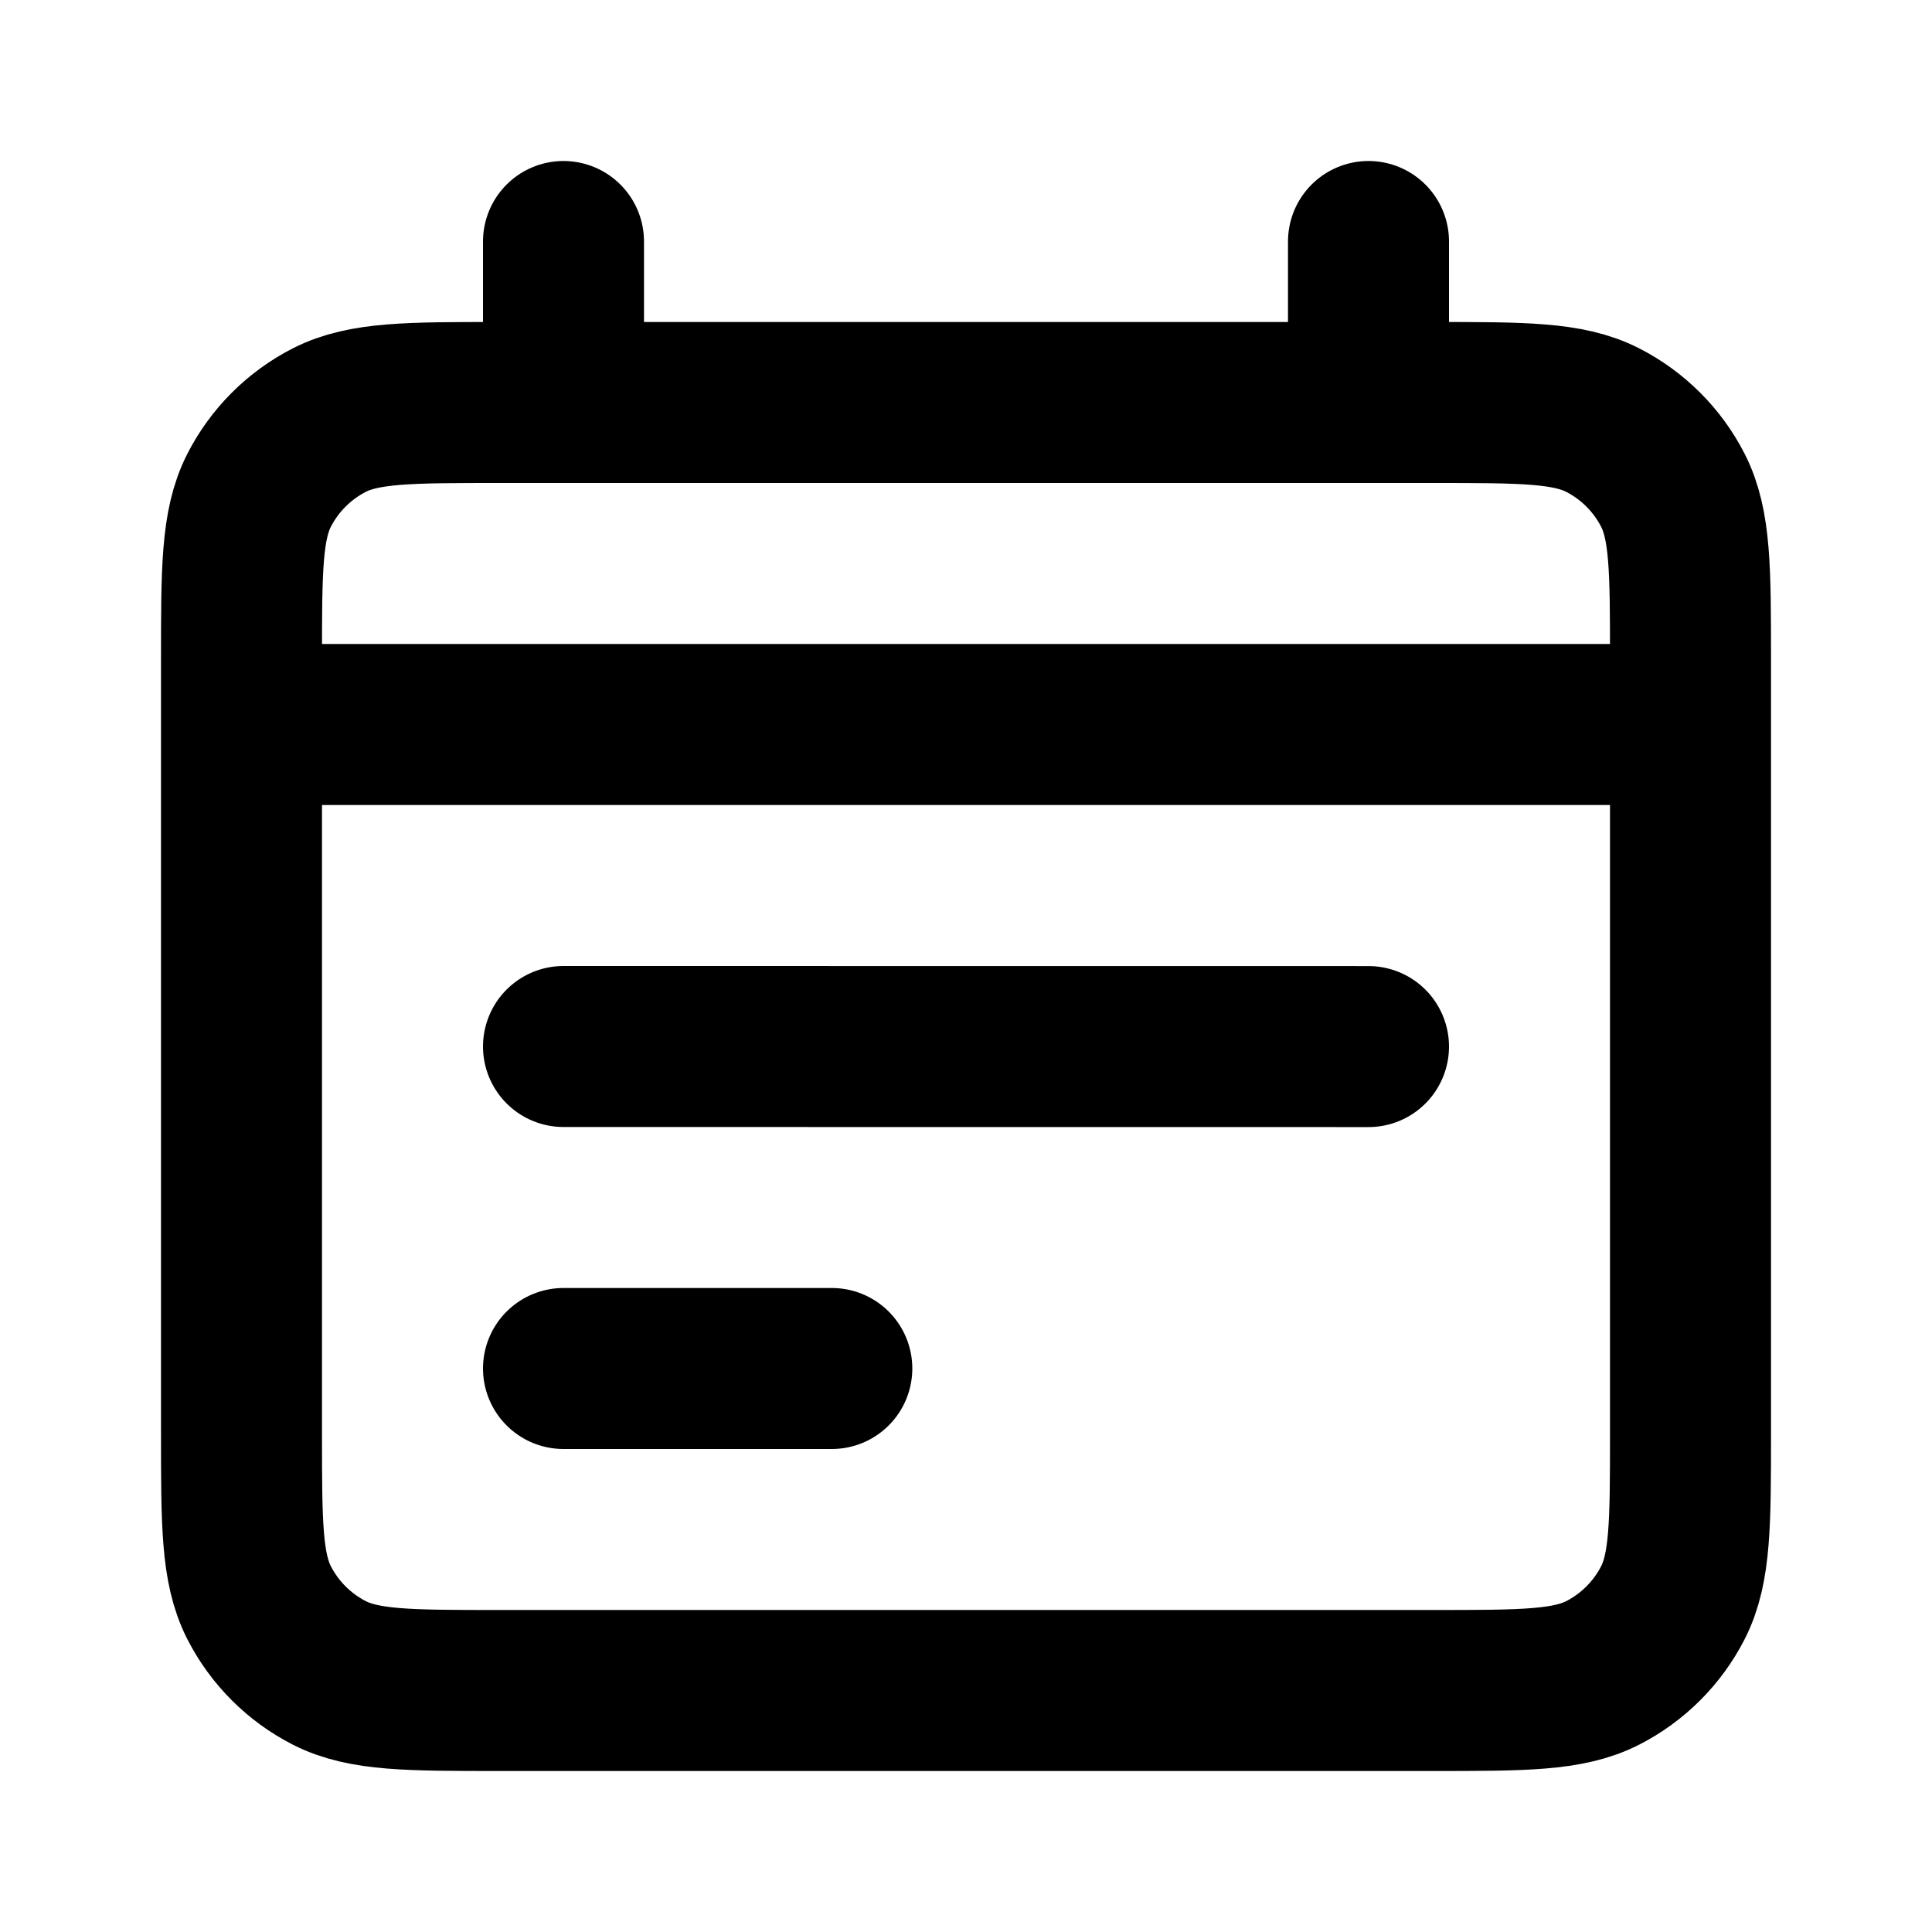
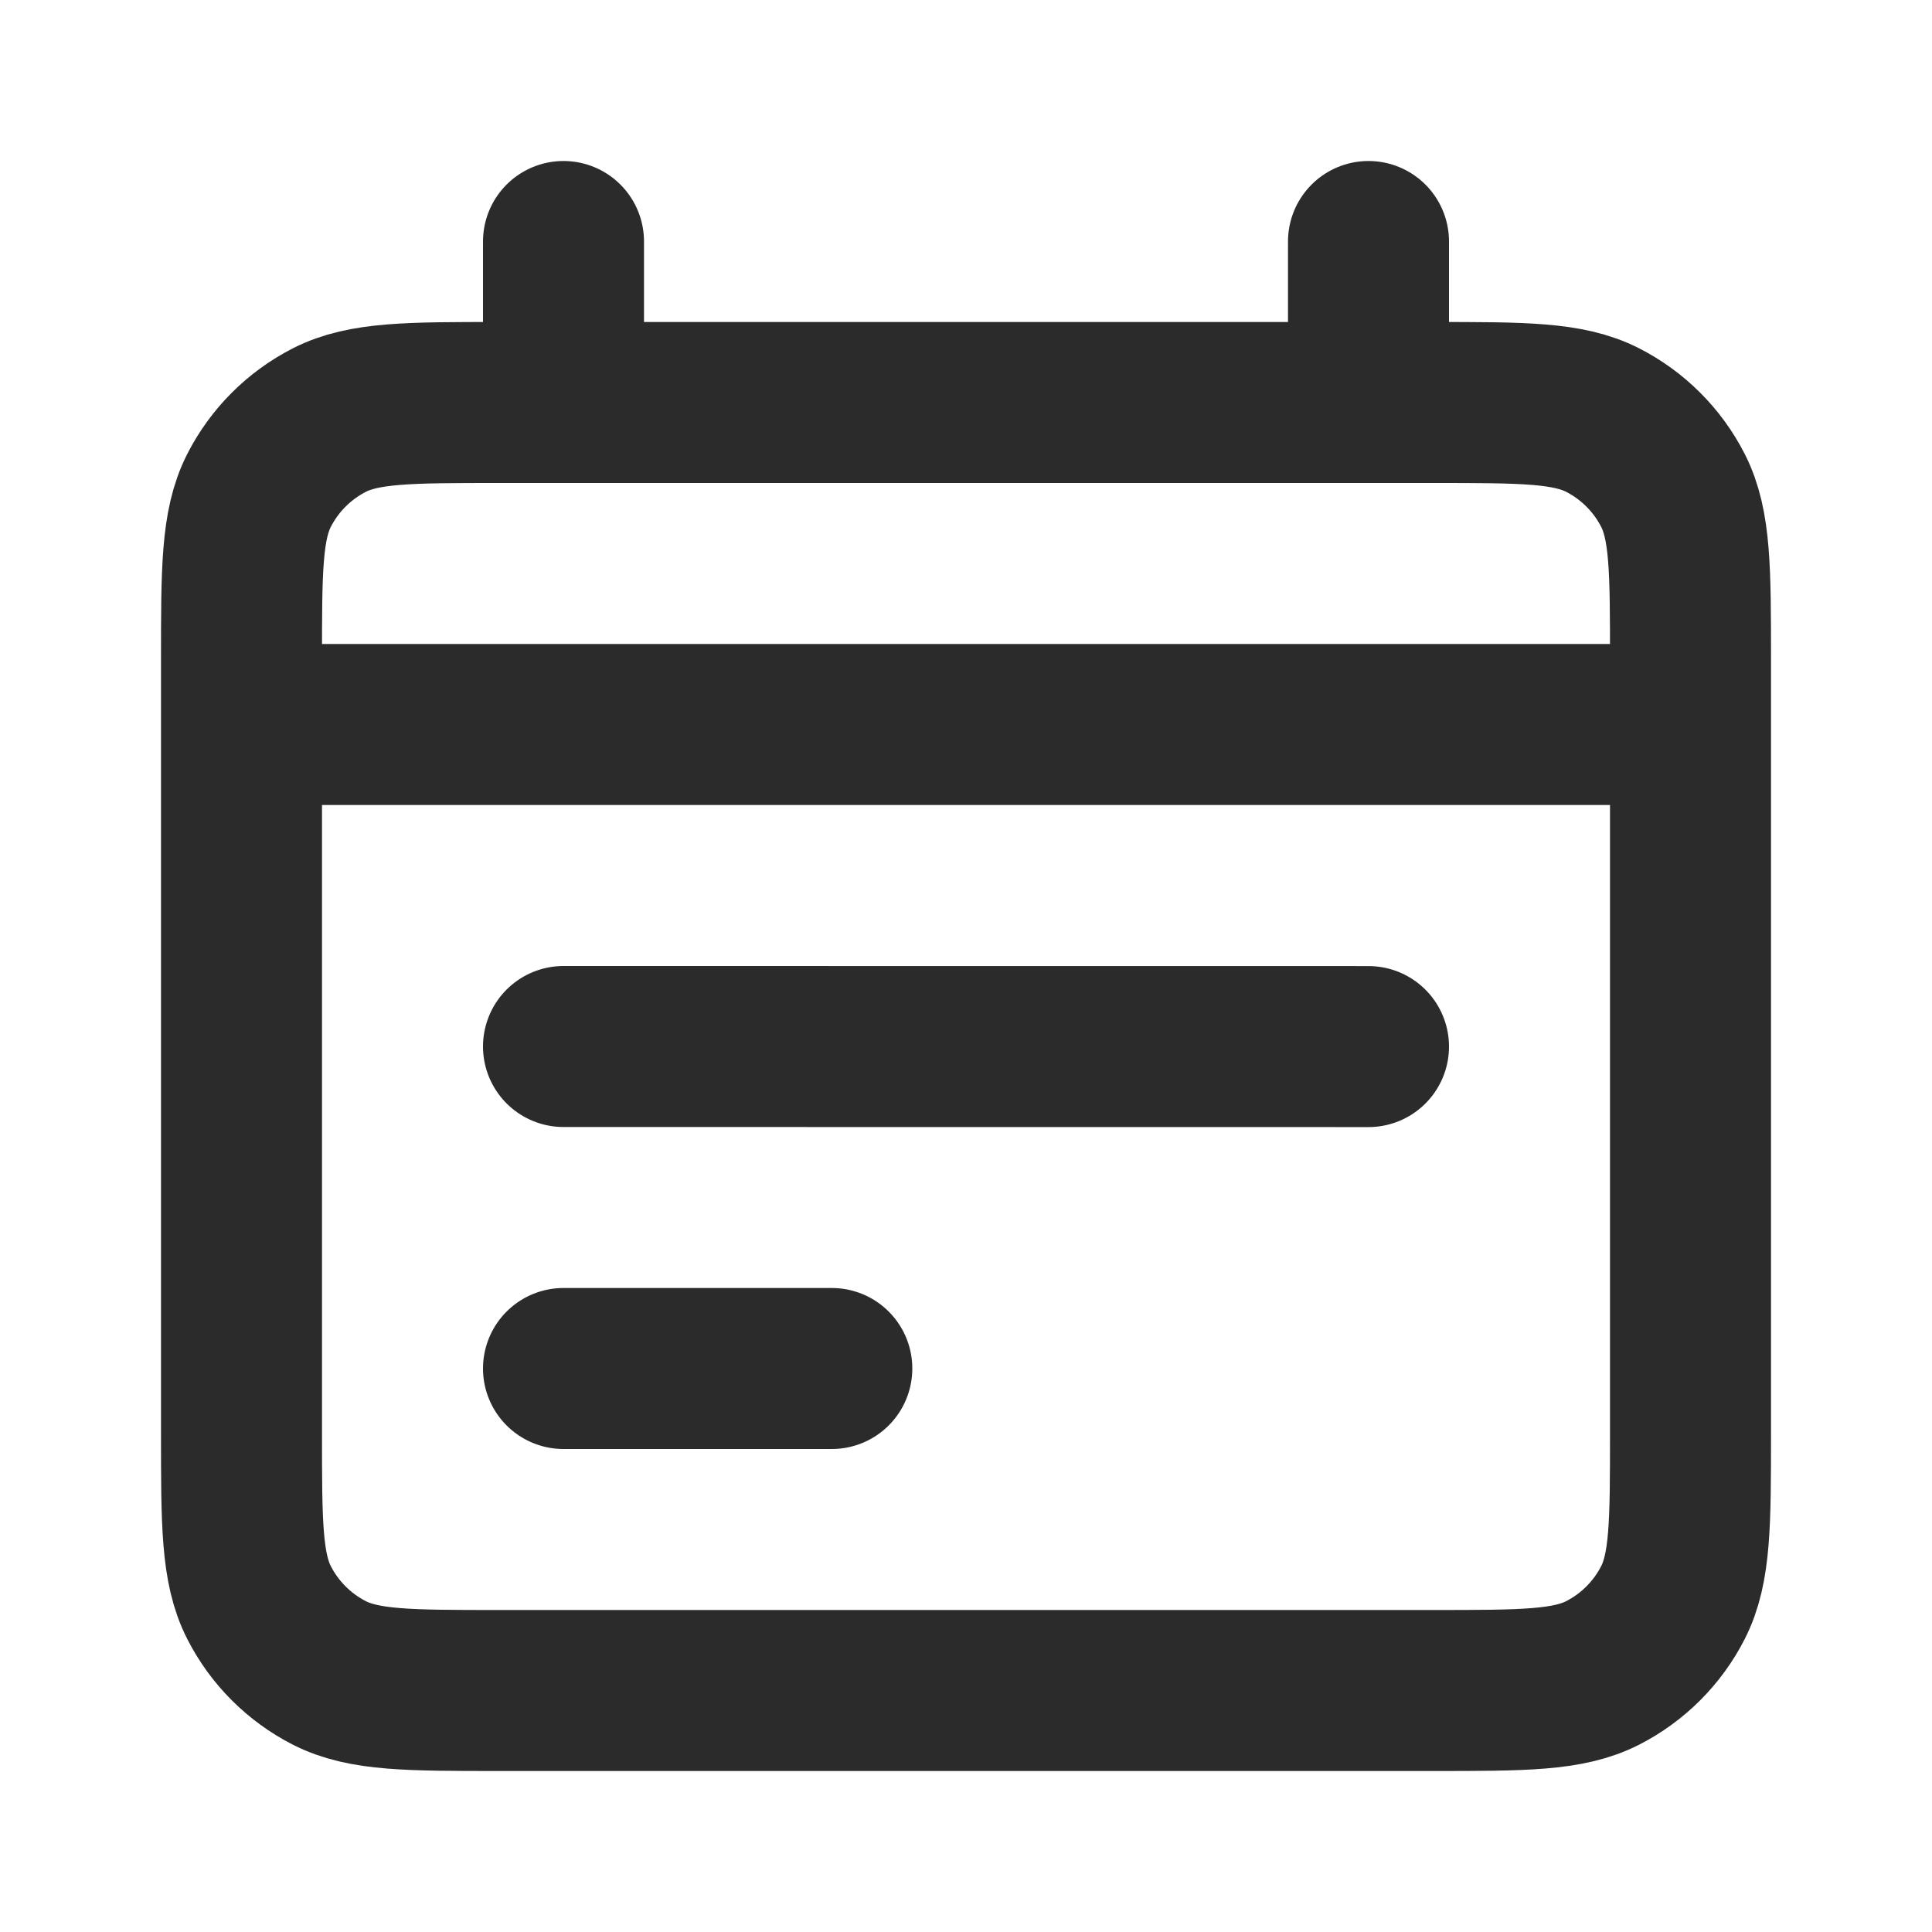
<svg xmlns="http://www.w3.org/2000/svg" width="800px" height="800px" viewBox="0 0 24 24" fill="none">
-   <path d="M3 9H21M17 13.001L7 13M10.333 17L7 17M7 3V5M17 3V5M6.2 21H17.8C18.92 21 19.48 21 19.908 20.782C20.284 20.59 20.59 20.284 20.782 19.908C21 19.48 21 18.92 21 17.8V8.2C21 7.08 21 6.52 20.782 6.092C20.59 5.716 20.284 5.41 19.908 5.218C19.48 5 18.92 5 17.8 5H6.2C5.08 5 4.52 5 4.092 5.218C3.716 5.41 3.41 5.716 3.218 6.092C3 6.52 3 7.08 3 8.2V17.8C3 18.92 3 19.48 3.218 19.908C3.41 20.284 3.716 20.59 4.092 20.782C4.52 21 5.08 21 6.2 21Z" stroke="#000000" stroke-width="2" stroke-linecap="round" stroke-linejoin="round" />
+   <path d="M3 9H21M17 13.001L7 13M10.333 17L7 17M7 3V5M17 3V5M6.2 21H17.8C18.92 21 19.48 21 19.908 20.782C20.284 20.59 20.59 20.284 20.782 19.908C21 19.48 21 18.92 21 17.8V8.2C21 7.08 21 6.52 20.782 6.092C20.59 5.716 20.284 5.41 19.908 5.218C19.48 5 18.92 5 17.8 5H6.2C5.08 5 4.52 5 4.092 5.218C3.716 5.41 3.41 5.716 3.218 6.092C3 6.52 3 7.08 3 8.2V17.8C3 18.92 3 19.48 3.218 19.908C3.41 20.284 3.716 20.59 4.092 20.782C4.52 21 5.08 21 6.2 21Z" stroke="#2b2b2b" stroke-width="2" stroke-linecap="round" stroke-linejoin="round" />
</svg>
